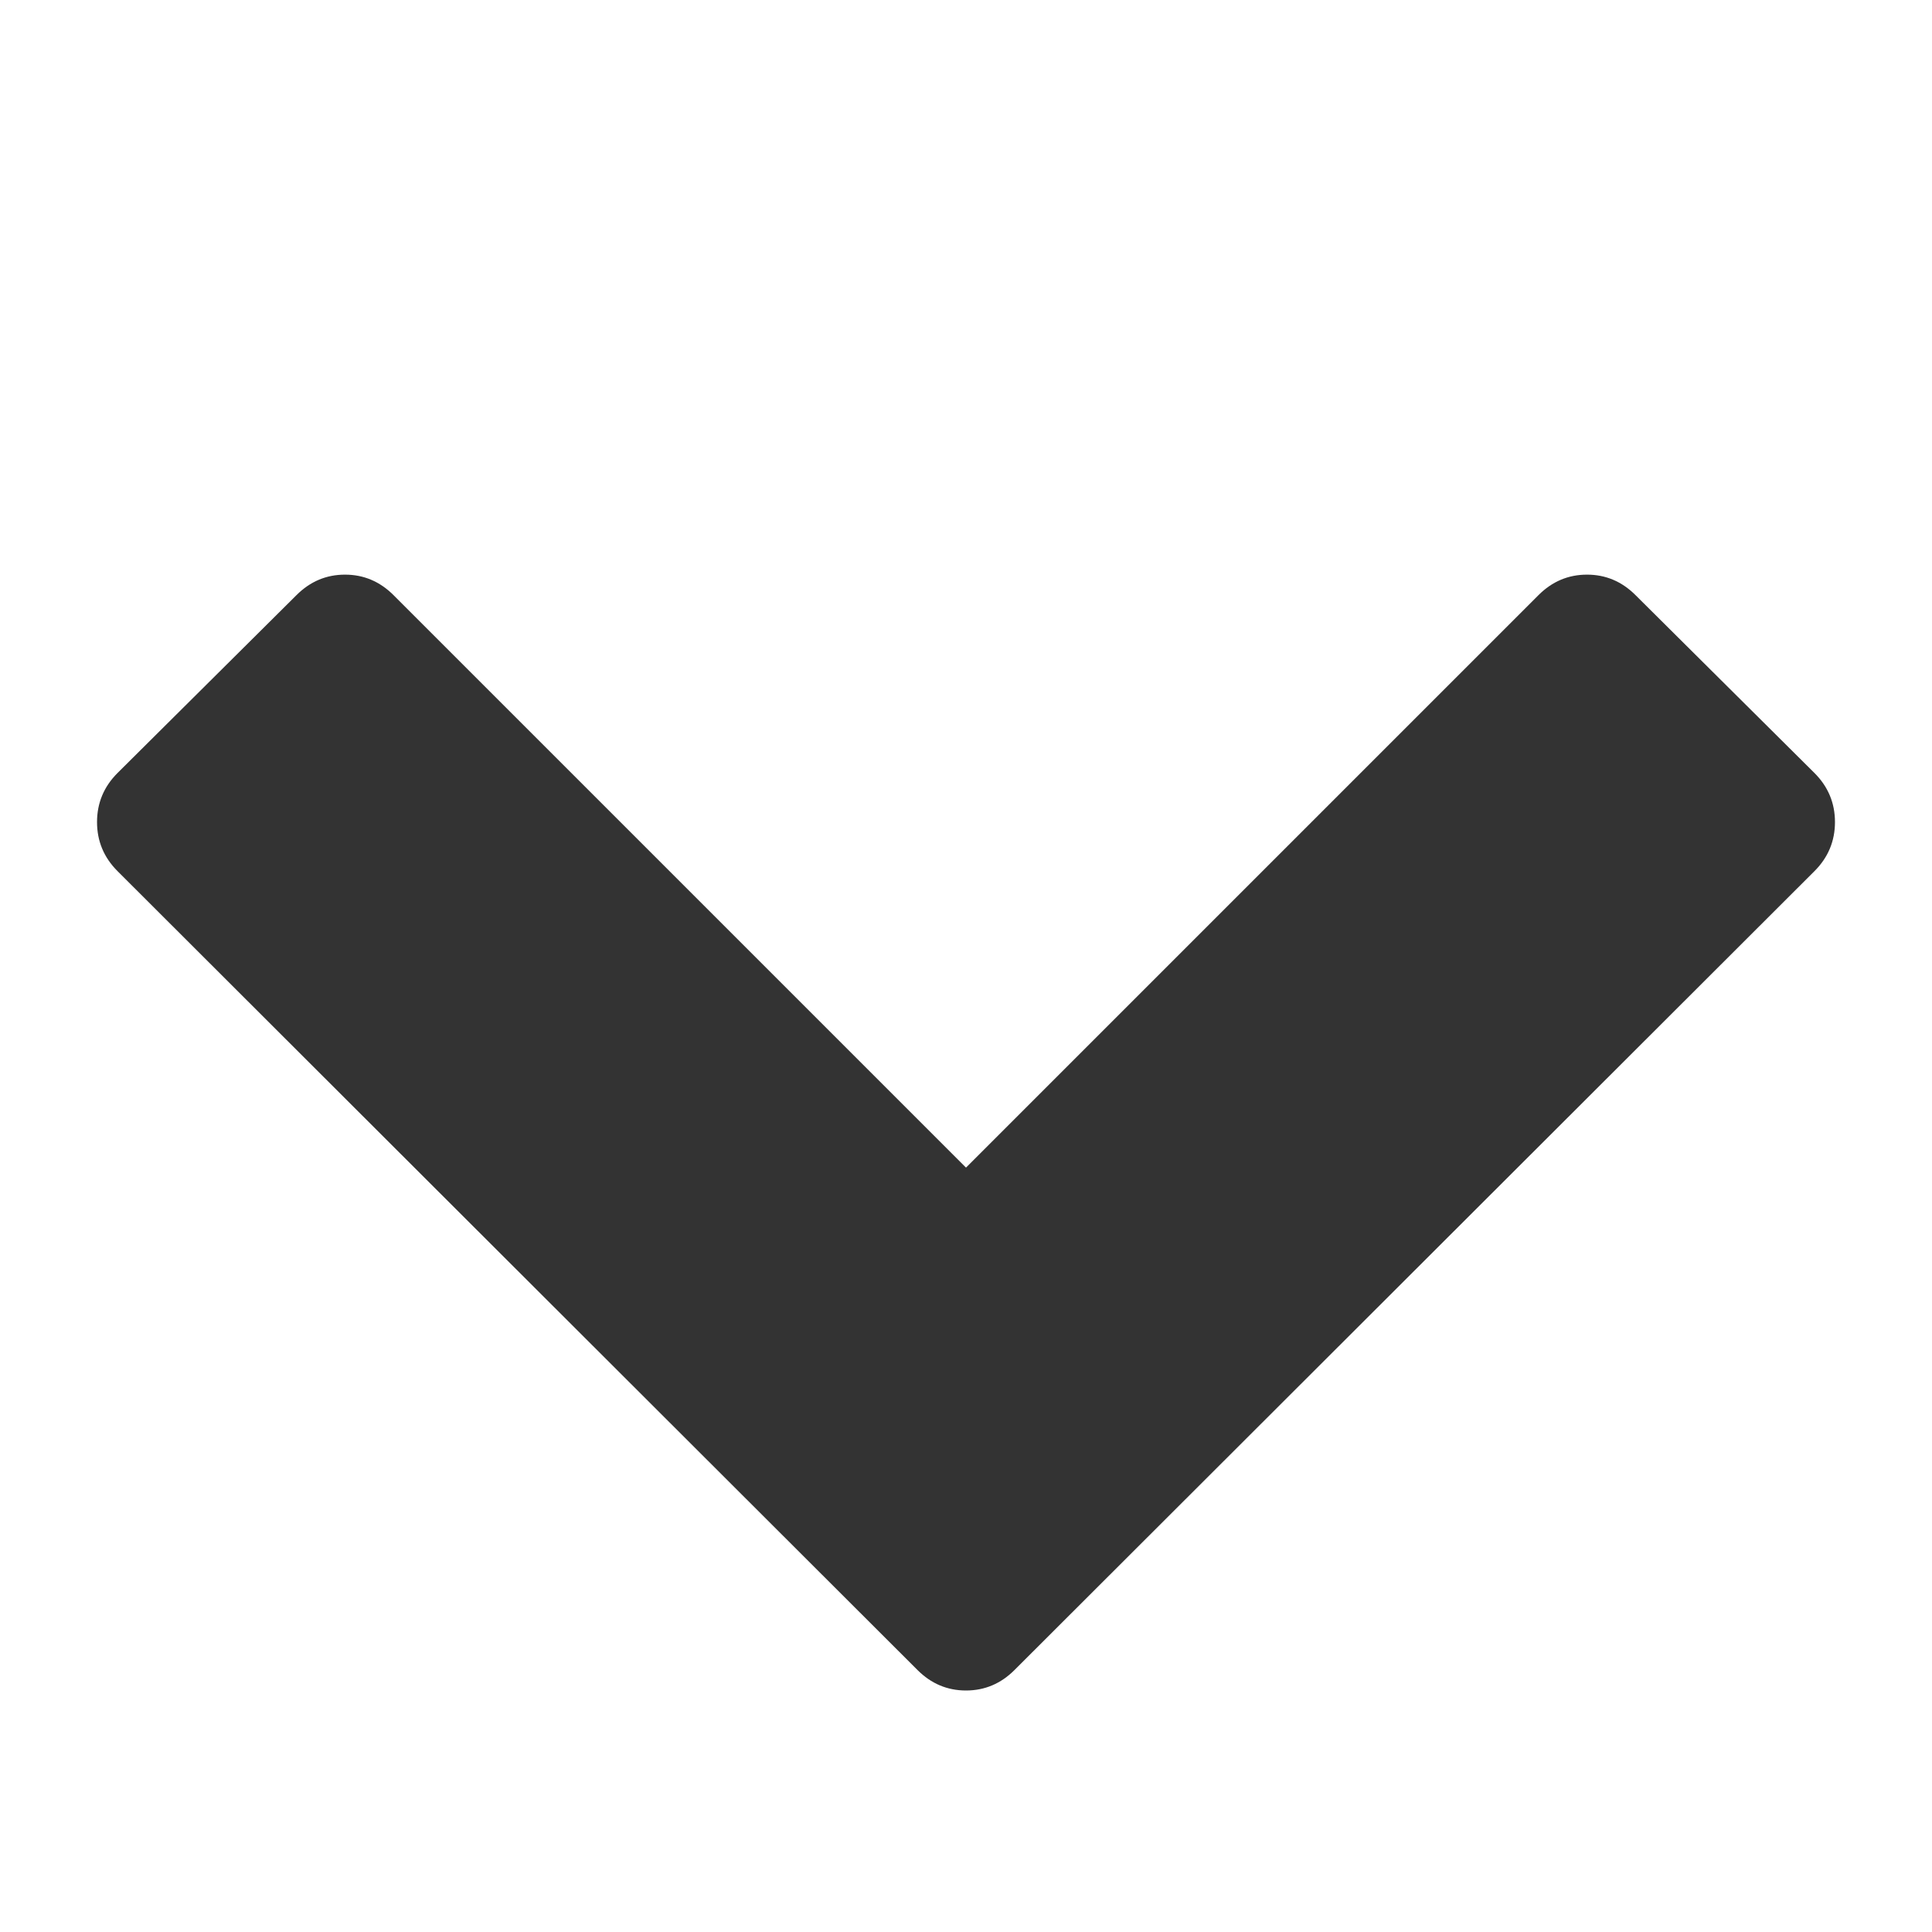
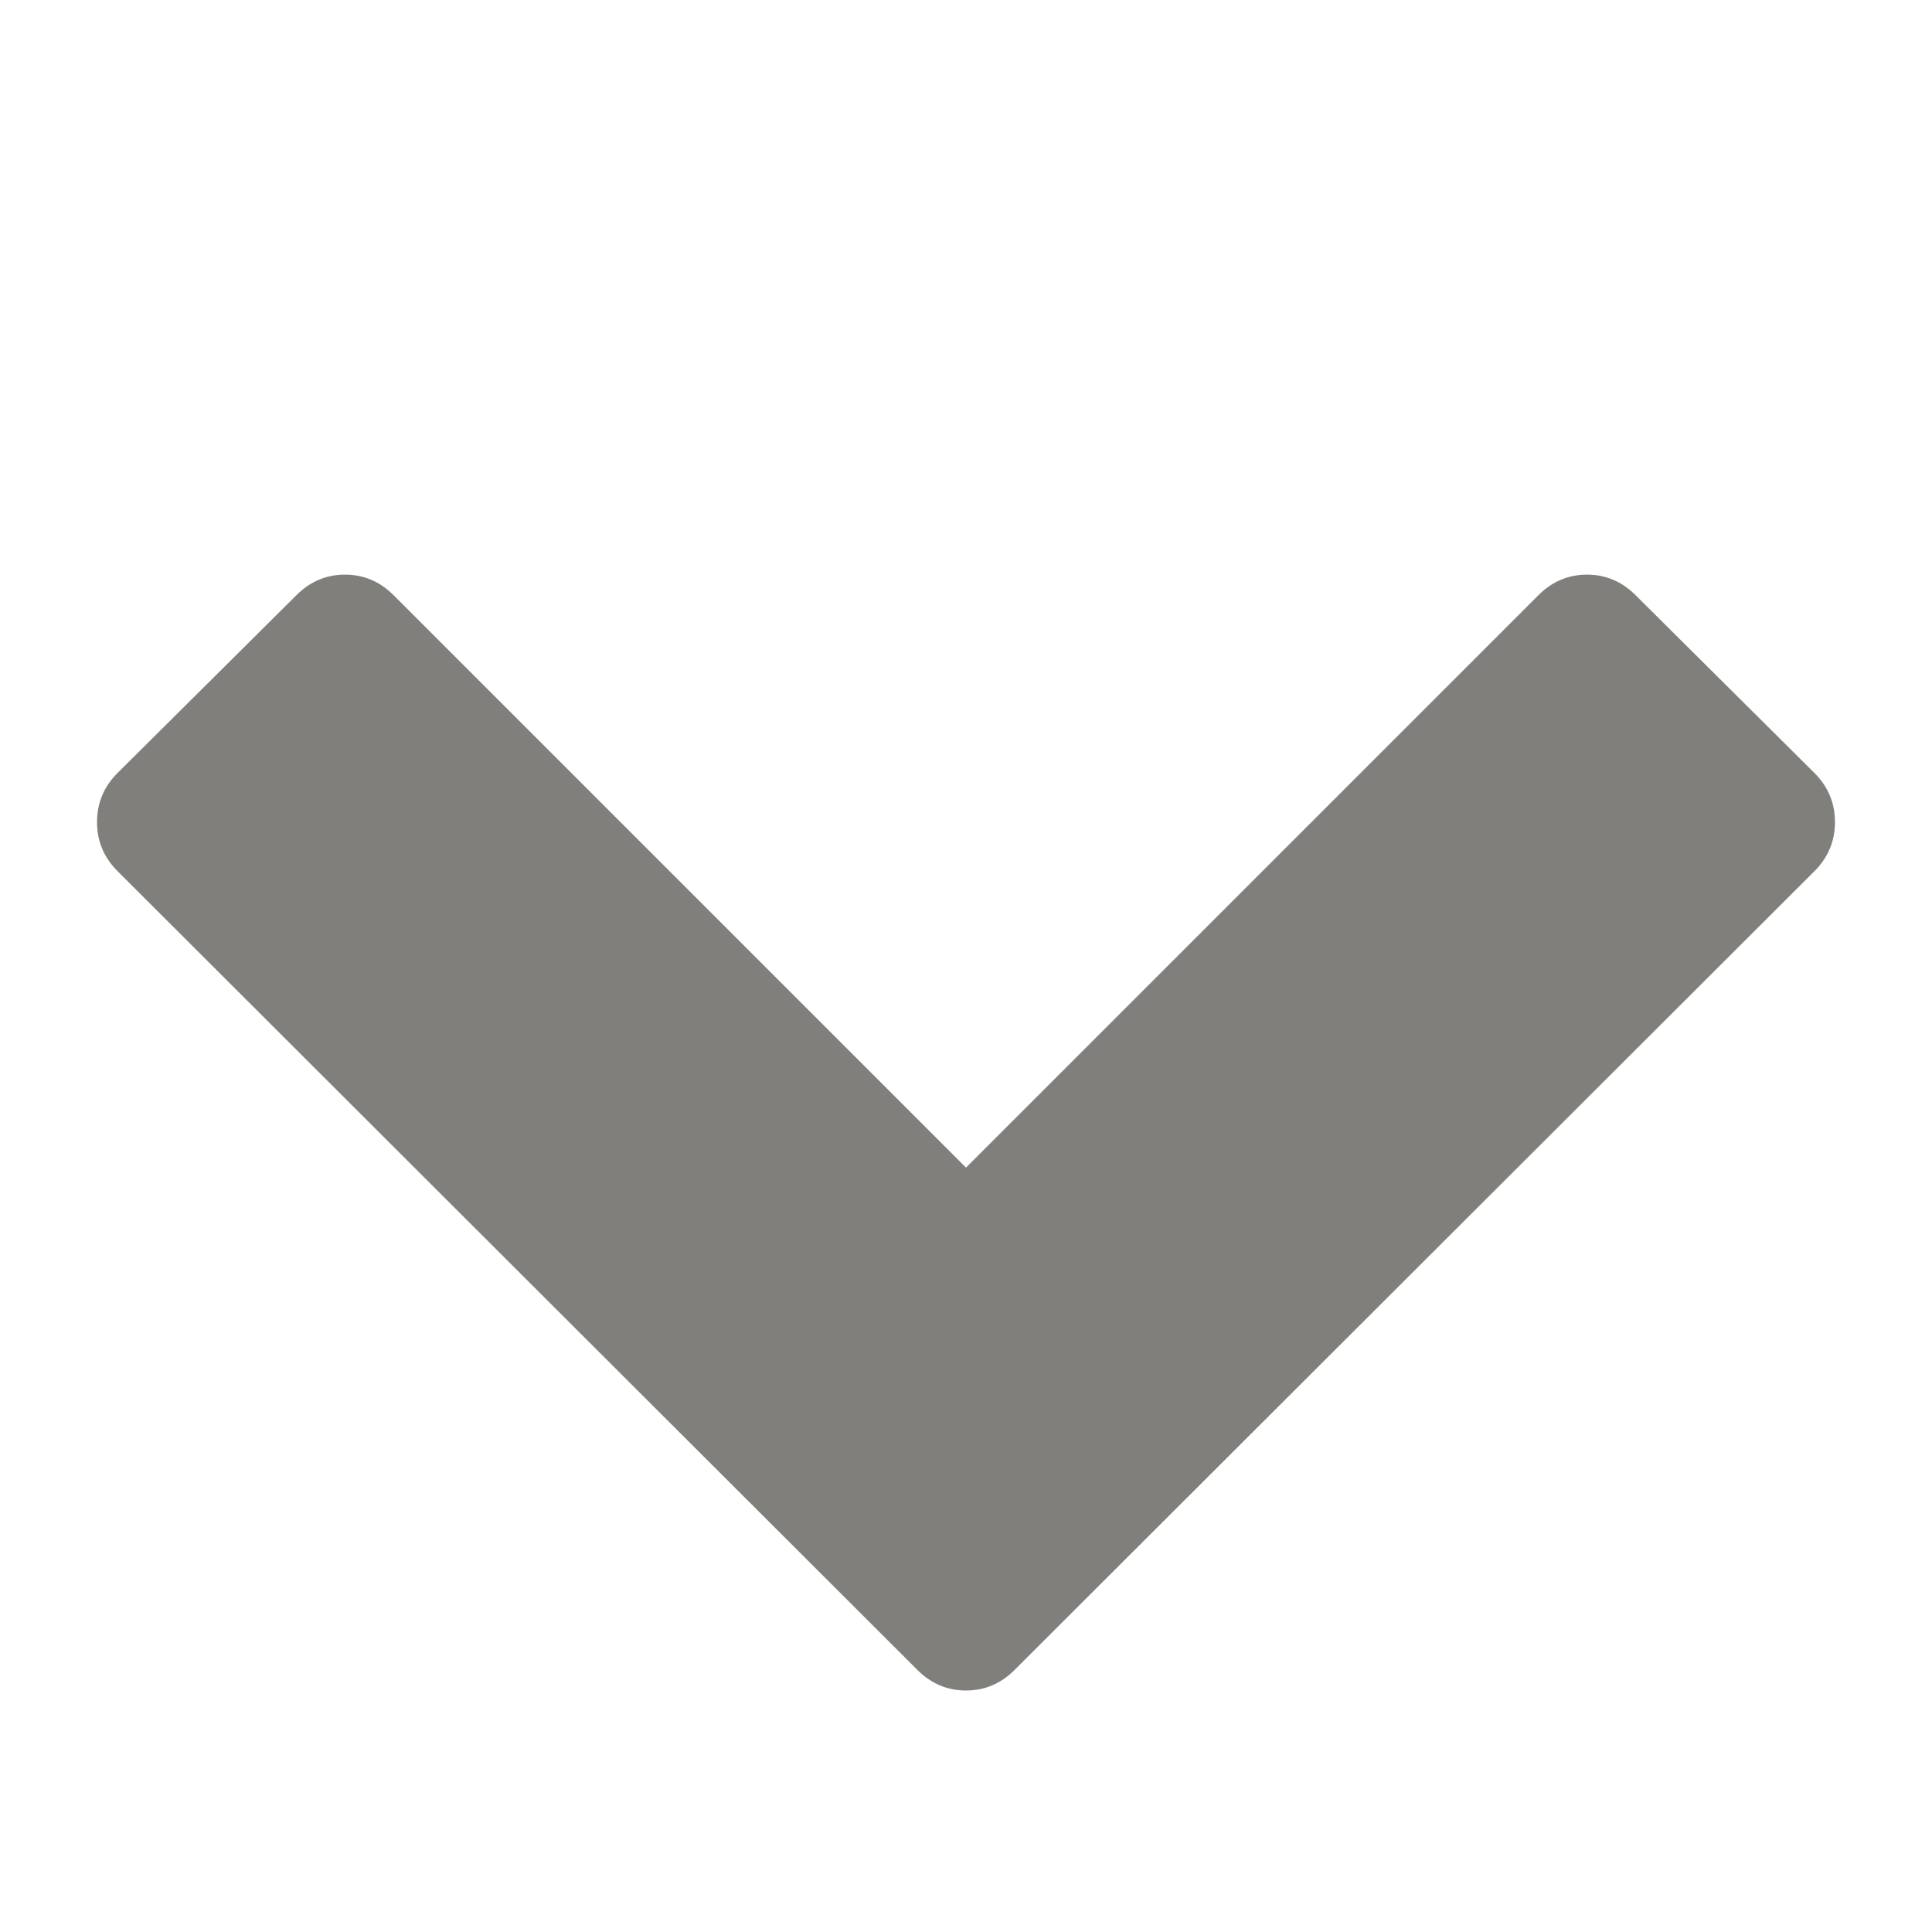
- <svg xmlns="http://www.w3.org/2000/svg" fill="#333" width="9" height="9" viewBox="0 0 1792 1792">
-   <path d="M1683 808l-742 741q-19 19-45 19t-45-19L109 808q-19-19-19-45.5t19-45.5l166-165q19-19 45-19t45 19l531 531 531-531q19-19 45-19t45 19l166 165q19 19 19 45.5t-19 45.5z" />
+ <svg xmlns="http://www.w3.org/2000/svg" fill="#333" width="9" height="9" viewBox="0 0 1792 1792" id="svg2" version="1.1">
+   <defs id="defs8" />
+   <path d="M1683 808l-742 741q-19 19-45 19t-45-19L109 808q-19-19-19-45.5t19-45.5l166-165q19-19 45-19t45 19l531 531 531-531q19-19 45-19t45 19l166 165q19 19 19 45.5t-19 45.5z" id="path4" style="fill:#807f7c;fill-opacity:1" />
</svg>
